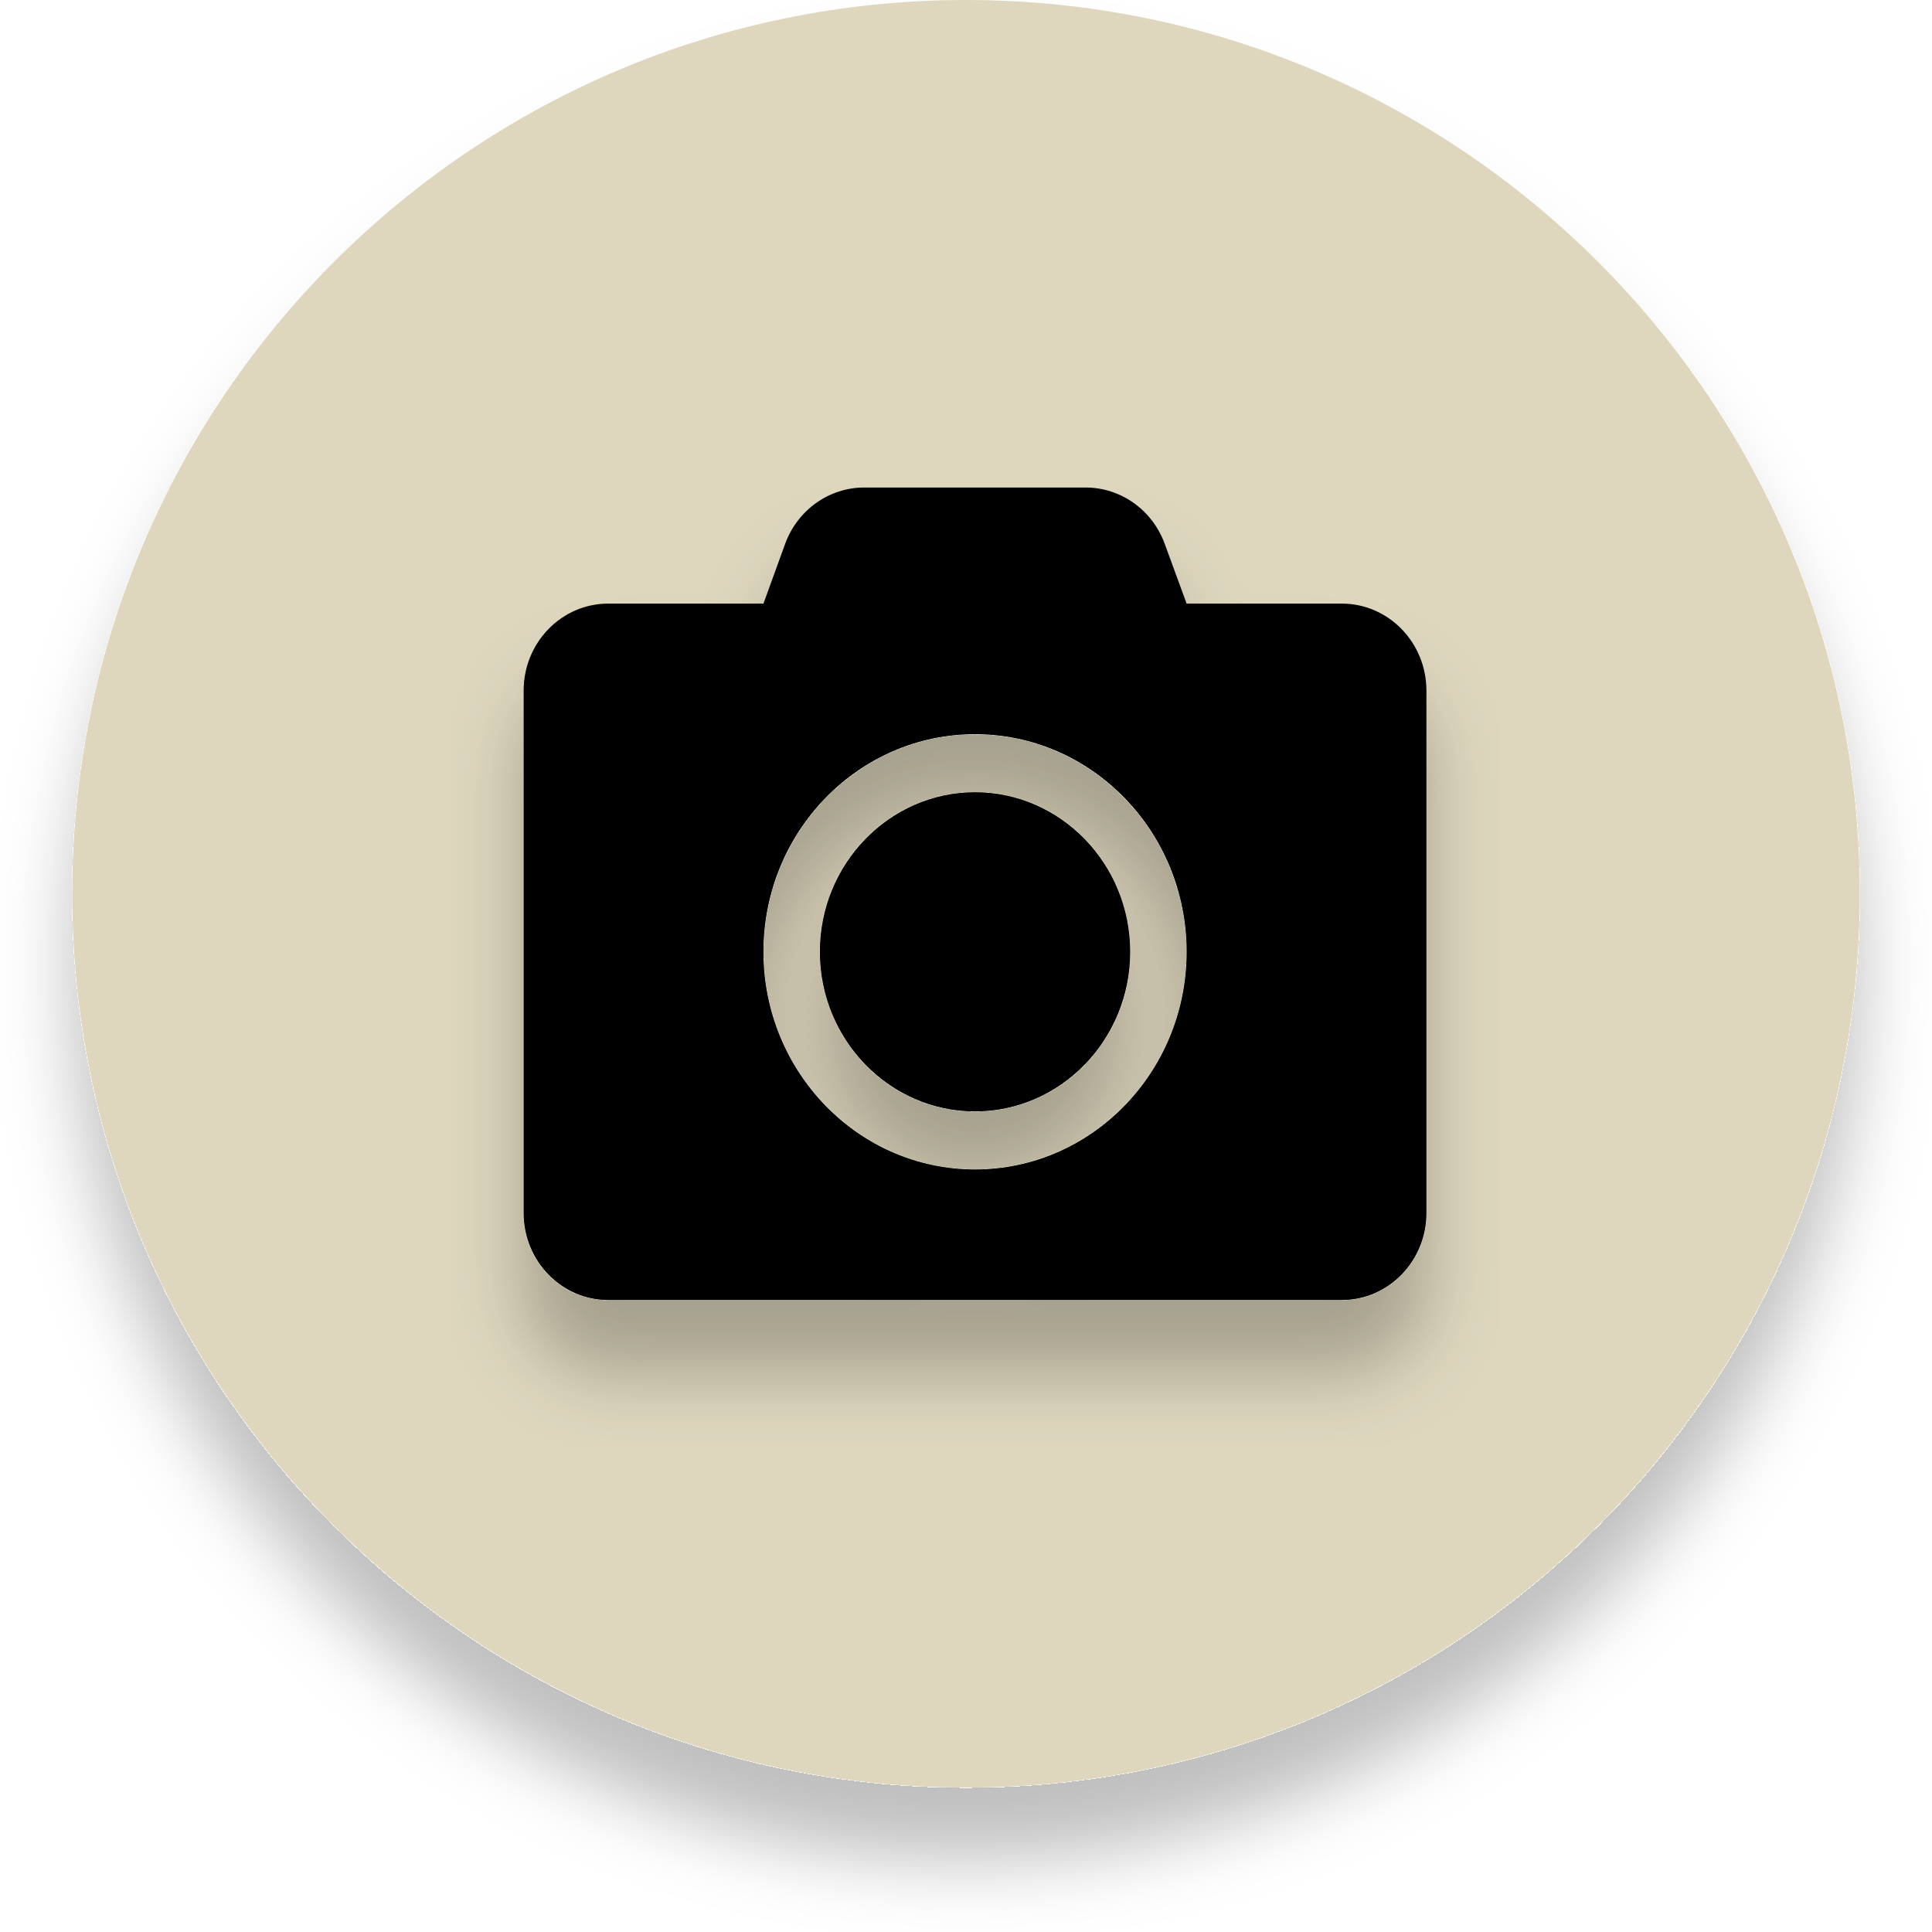
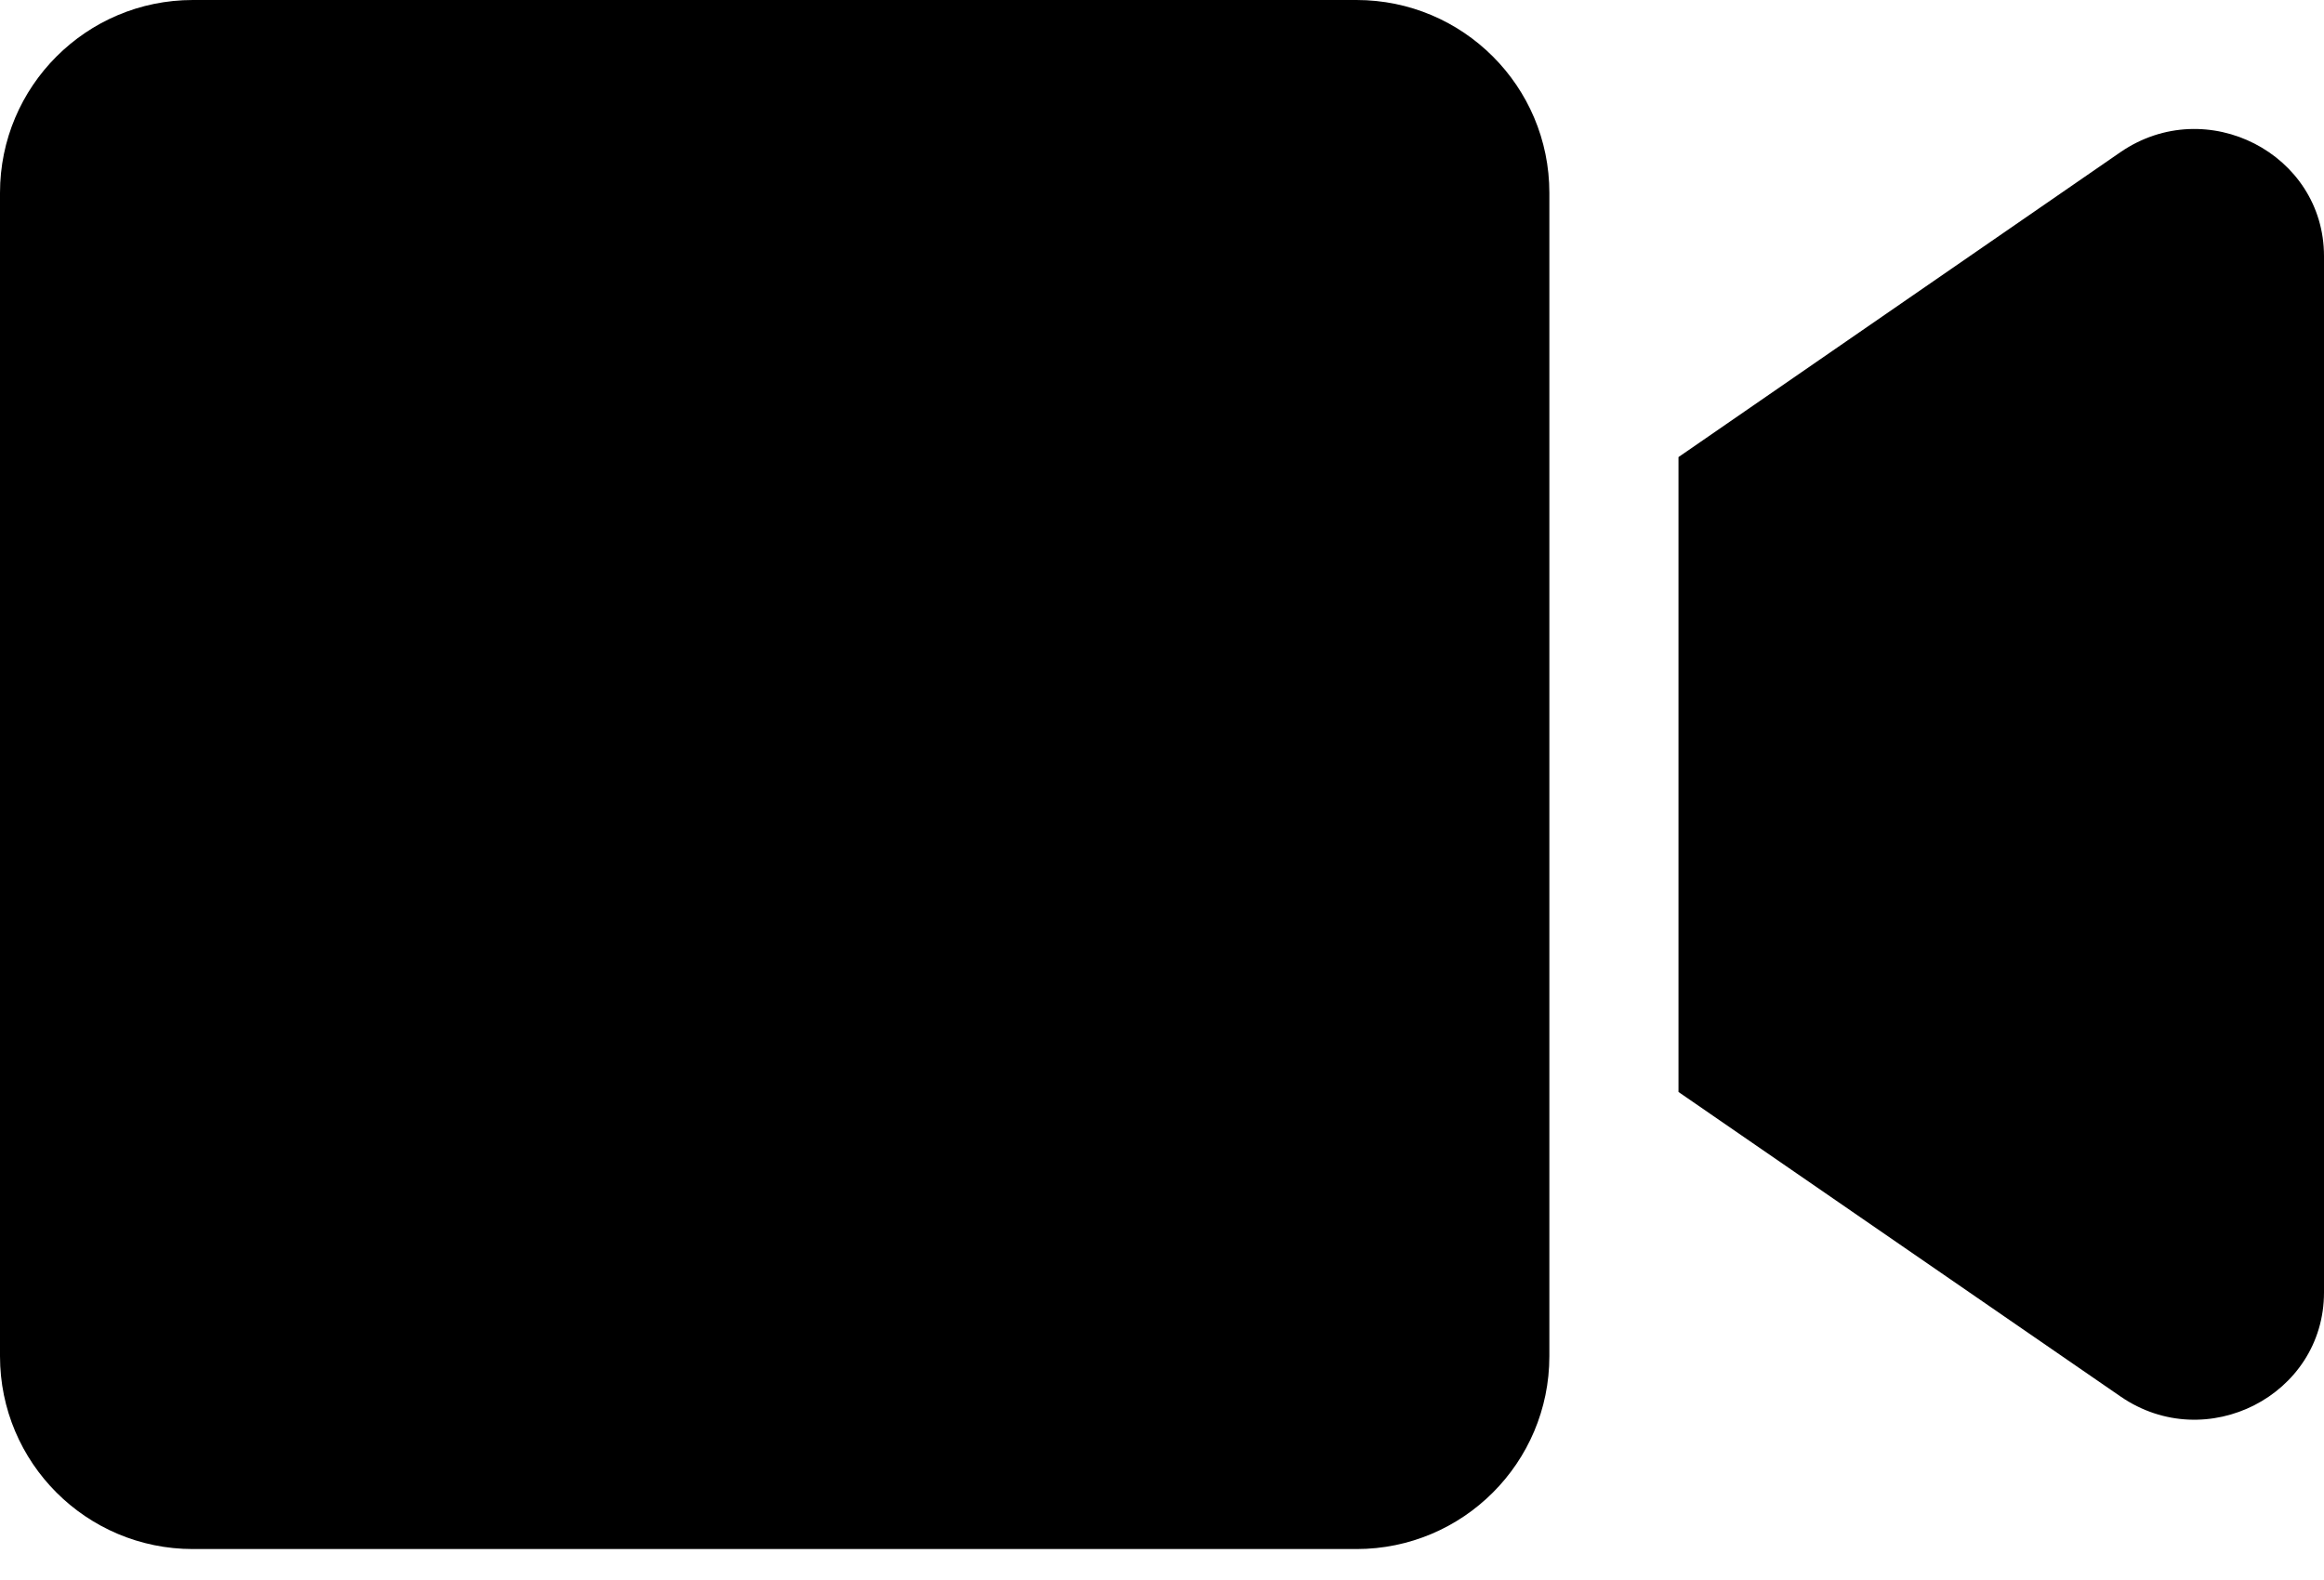
- <svg xmlns="http://www.w3.org/2000/svg" width="107" height="107" viewBox="0 0 107 107" fill="none">
-   <g filter="url(#filter0_d_2852_59)">
-     <circle cx="53.5" cy="49.5" r="49.5" fill="#DED7BE" />
-   </g>
-   <g filter="url(#filter1_d_2852_59)">
-     <path d="M79 38.25V67.179C79 69.84 76.9 72 74.312 72H33.688C31.1 72 29 69.84 29 67.179V38.25C29 35.588 31.1 33.429 33.688 33.429H42.281L43.482 30.124C44.166 28.245 45.914 27 47.867 27H60.123C62.076 27 63.824 28.245 64.508 30.124L65.719 33.429H74.312C76.9 33.429 79 35.588 79 38.25ZM65.719 52.714C65.719 46.065 60.465 40.661 54 40.661C47.535 40.661 42.281 46.065 42.281 52.714C42.281 59.364 47.535 64.768 54 64.768C60.465 64.768 65.719 59.364 65.719 52.714ZM62.594 52.714C62.594 57.586 58.736 61.554 54 61.554C49.264 61.554 45.406 57.586 45.406 52.714C45.406 47.843 49.264 43.875 54 43.875C58.736 43.875 62.594 47.843 62.594 52.714Z" fill="black" />
-   </g>
-   <defs>
-     <filter id="filter0_d_2852_59" x="0" y="0" width="107" height="107" filterUnits="userSpaceOnUse" color-interpolation-filters="sRGB">
-       <feFlood flood-opacity="0" result="BackgroundImageFix" />
-       <feColorMatrix in="SourceAlpha" type="matrix" values="0 0 0 0 0 0 0 0 0 0 0 0 0 0 0 0 0 0 127 0" result="hardAlpha" />
-       <feOffset dy="4" />
-       <feGaussianBlur stdDeviation="2" />
-       <feComposite in2="hardAlpha" operator="out" />
-       <feColorMatrix type="matrix" values="0 0 0 0 0 0 0 0 0 0 0 0 0 0 0 0 0 0 0.25 0" />
-       <feBlend mode="normal" in2="BackgroundImageFix" result="effect1_dropShadow_2852_59" />
-       <feBlend mode="normal" in="SourceGraphic" in2="effect1_dropShadow_2852_59" result="shape" />
-     </filter>
-     <filter id="filter1_d_2852_59" x="25" y="27" width="58" height="53" filterUnits="userSpaceOnUse" color-interpolation-filters="sRGB">
-       <feFlood flood-opacity="0" result="BackgroundImageFix" />
-       <feColorMatrix in="SourceAlpha" type="matrix" values="0 0 0 0 0 0 0 0 0 0 0 0 0 0 0 0 0 0 127 0" result="hardAlpha" />
-       <feOffset dy="4" />
-       <feGaussianBlur stdDeviation="2" />
-       <feComposite in2="hardAlpha" operator="out" />
-       <feColorMatrix type="matrix" values="0 0 0 0 0 0 0 0 0 0 0 0 0 0 0 0 0 0 0.25 0" />
-       <feBlend mode="normal" in2="BackgroundImageFix" result="effect1_dropShadow_2852_59" />
-       <feBlend mode="normal" in="SourceGraphic" in2="effect1_dropShadow_2852_59" result="shape" />
-     </filter>
-   </defs>
+ <svg xmlns="http://www.w3.org/2000/svg" width="25" height="17" viewBox="0 0 25 17" fill="none">
+   <path d="M14.592 0H2.075C0.929 0 0 0.929 0 2.075V14.592C0 15.738 0.929 16.667 2.075 16.667H14.592C15.738 16.667 16.667 15.738 16.667 14.592V2.075C16.667 0.929 15.738 0 14.592 0ZM22.812 1.636L18.056 4.918V11.749L22.812 15.026C23.733 15.66 25 15.013 25 13.906V2.756C25 1.654 23.737 1.003 22.812 1.636Z" fill="black" />
</svg>
